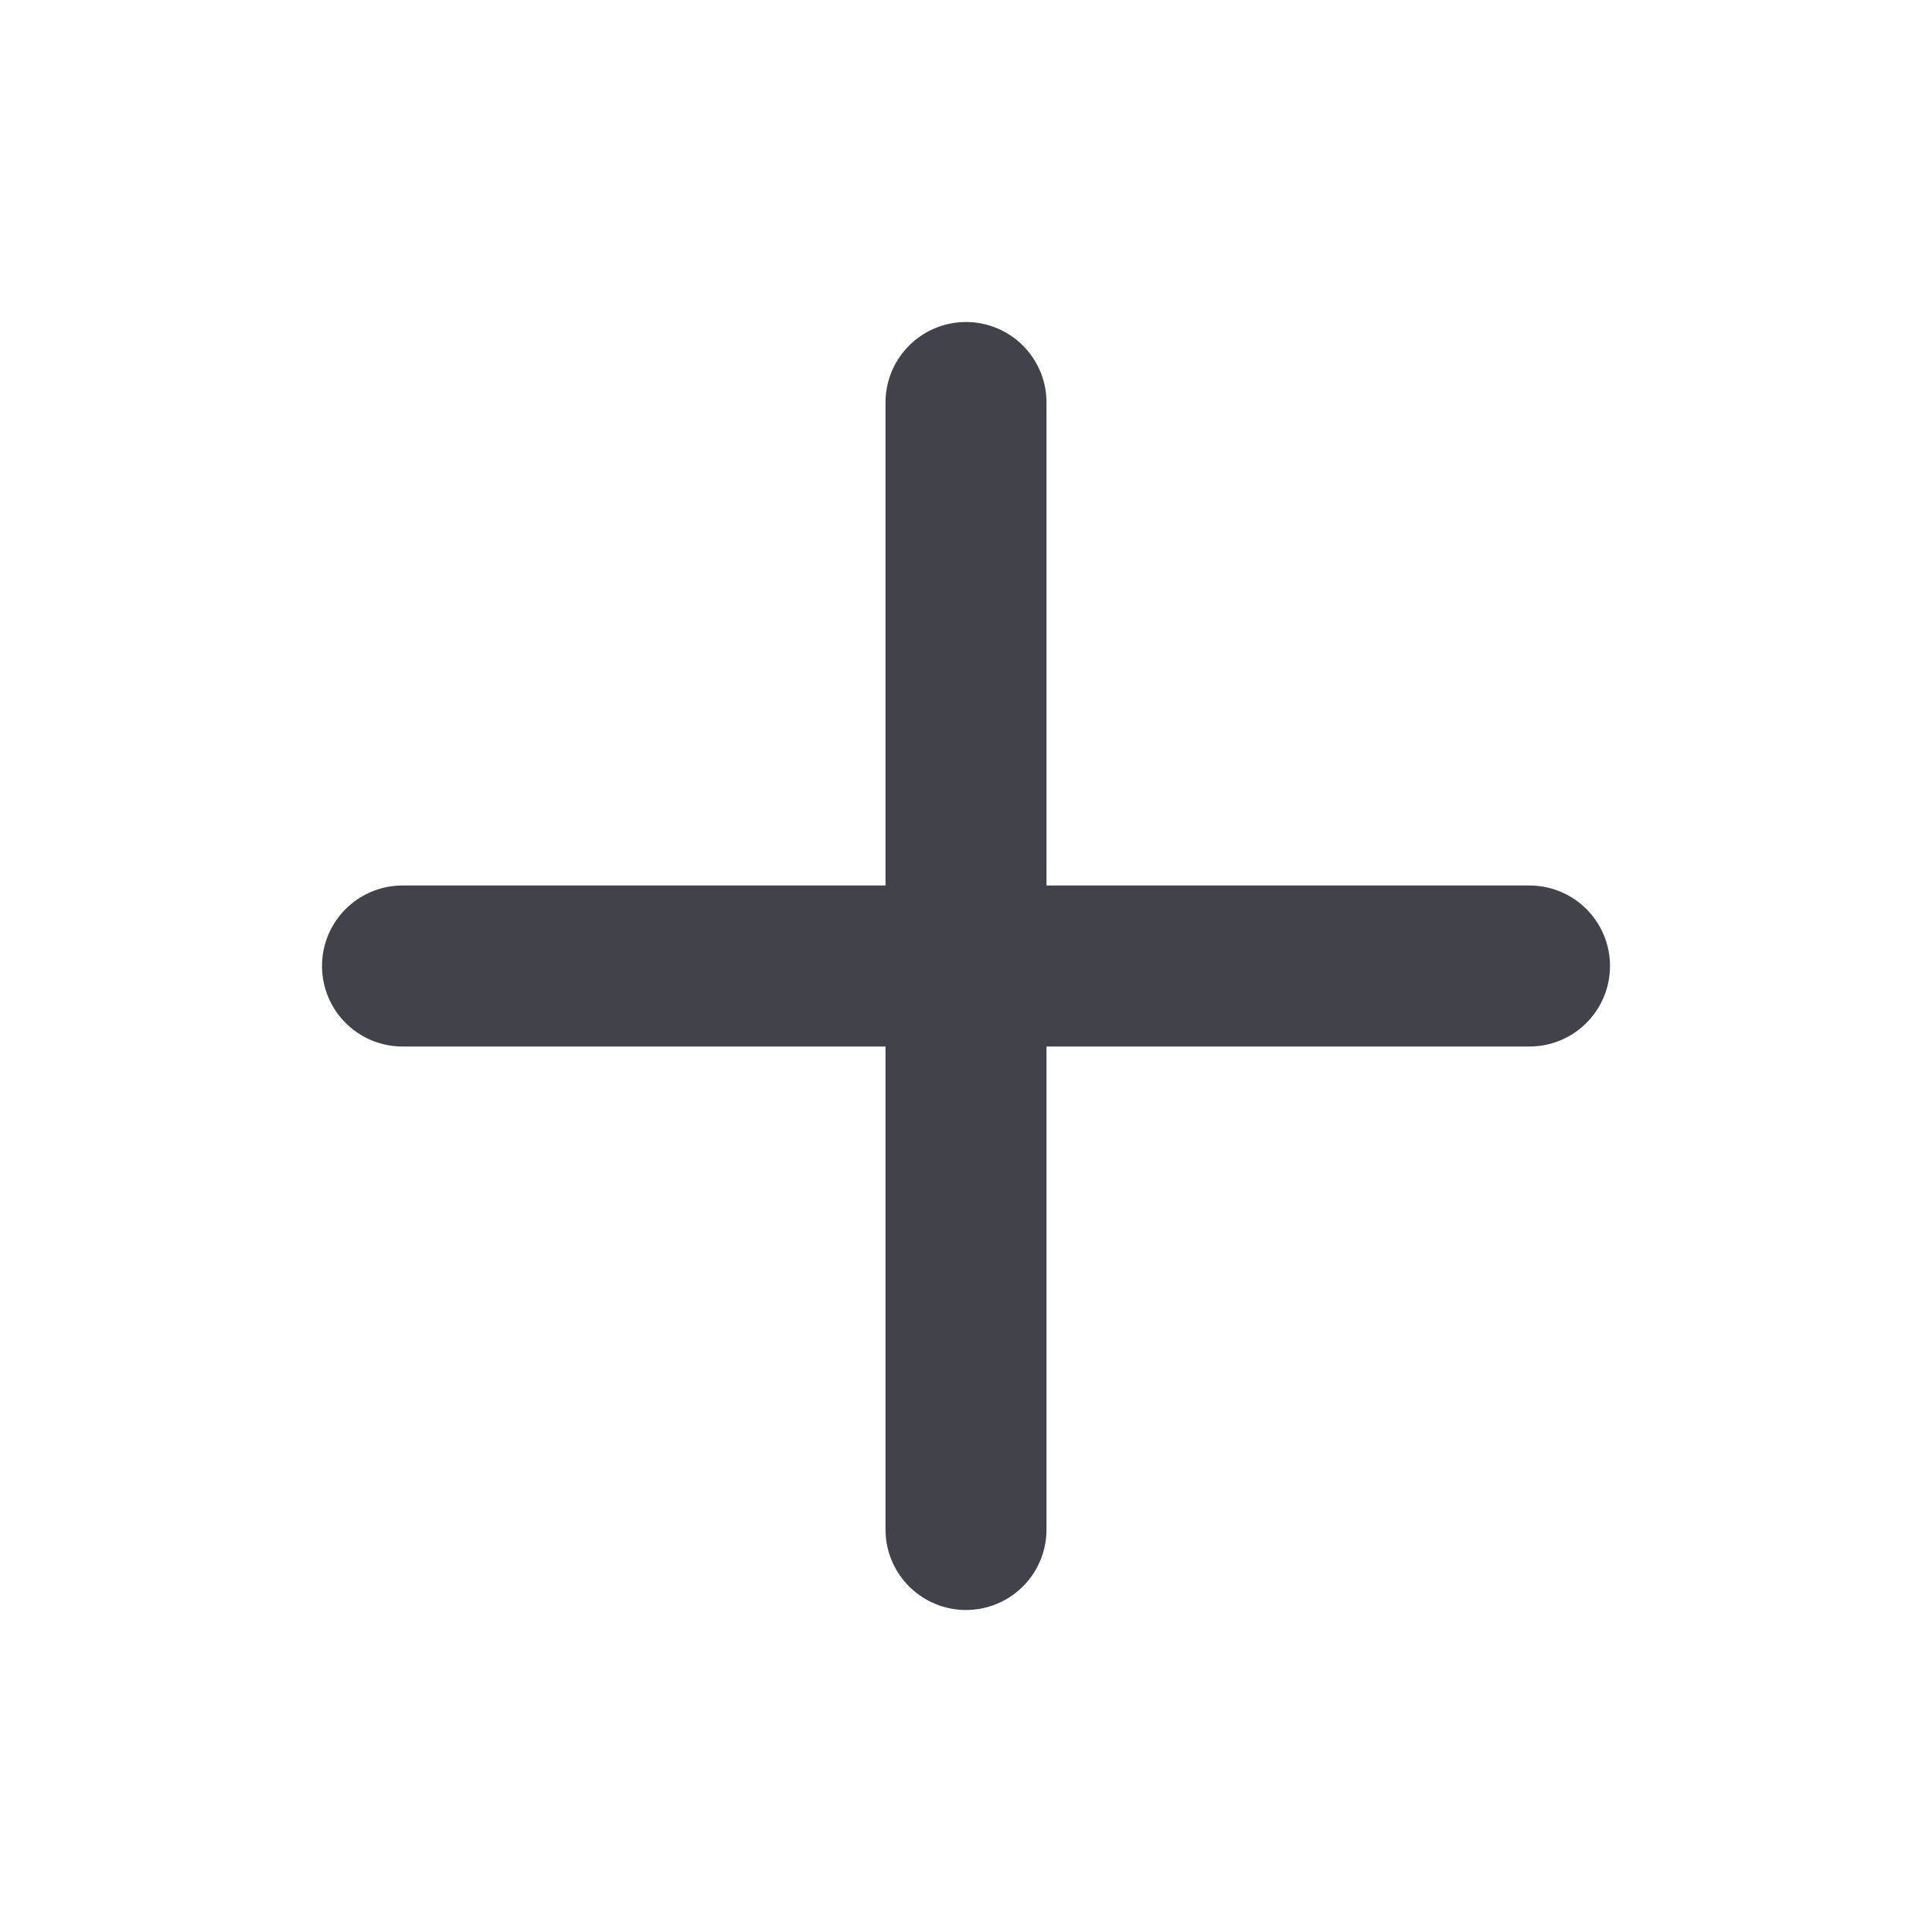
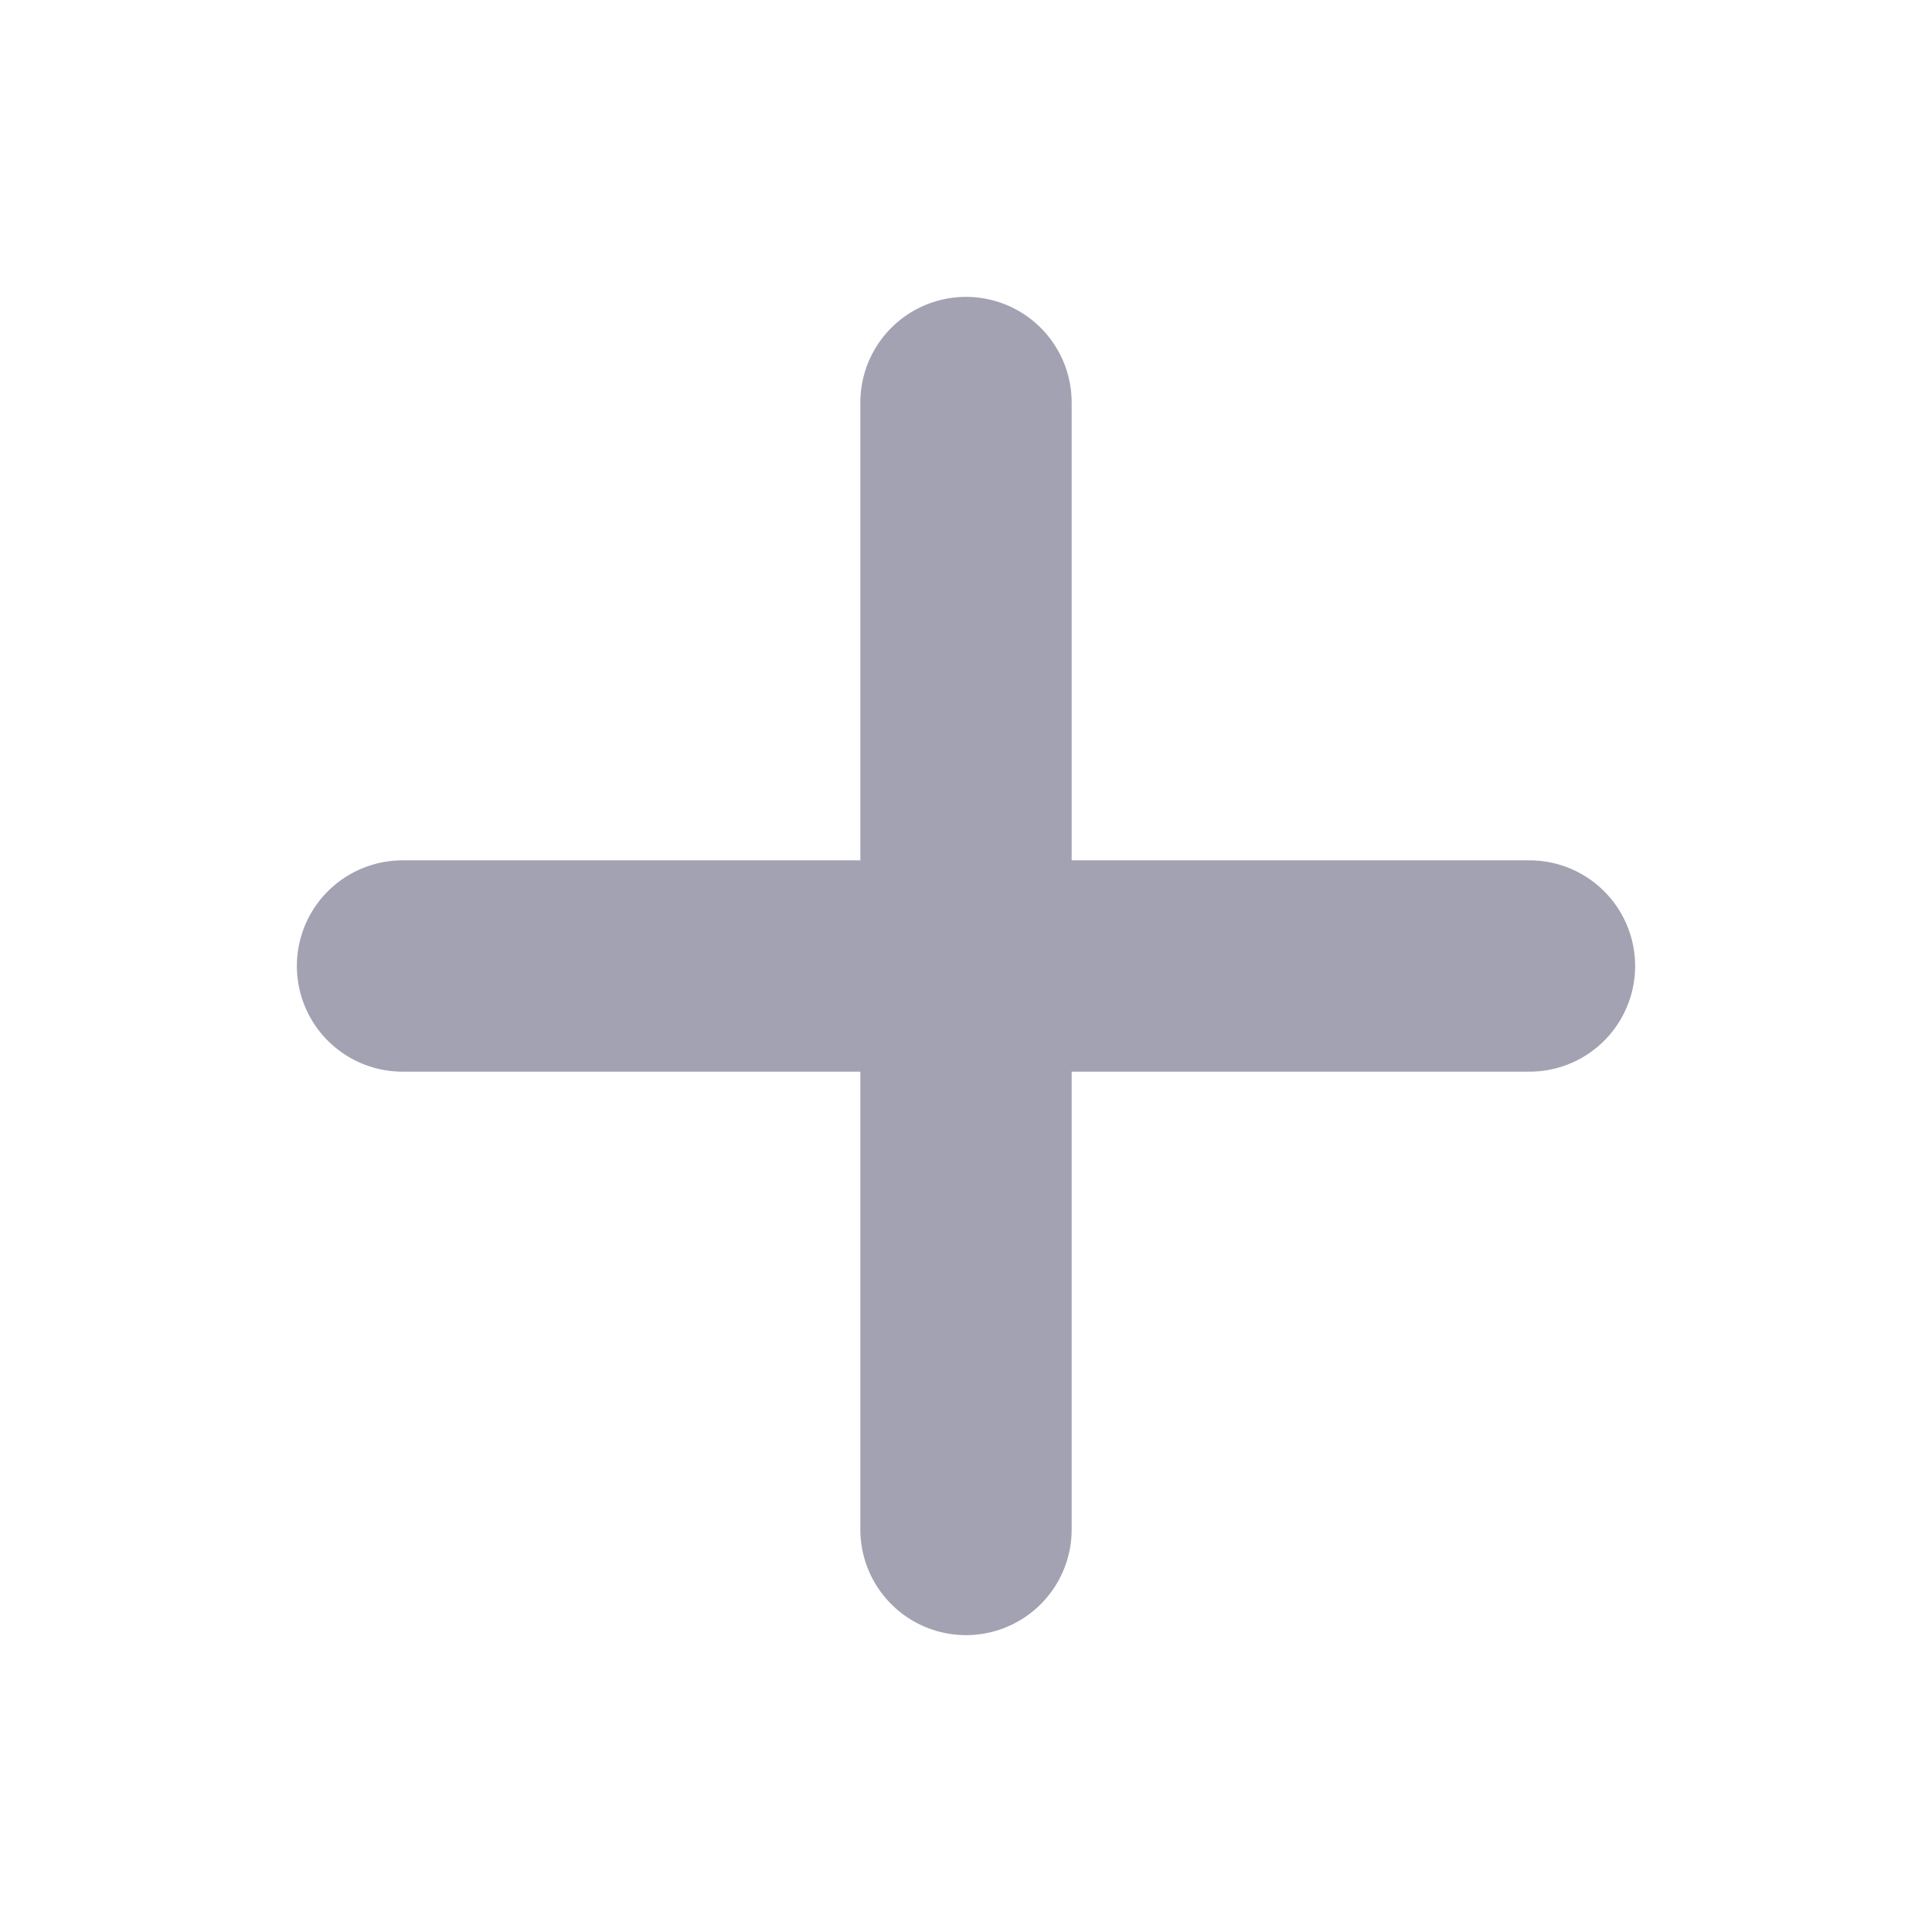
- <svg xmlns="http://www.w3.org/2000/svg" width="24" height="24" viewBox="0 0 24 24" fill="none">
-   <path d="M12 5L12 19" stroke="#42424A" stroke-width="2" stroke-linecap="round" />
-   <path d="M19 12L5 12" stroke="#42424A" stroke-width="2" stroke-linecap="round" />
+ <svg xmlns="http://www.w3.org/2000/svg" width="32" height="32" viewBox="0 0 32 32" fill="none">
+   <path d="M16 6.667L16 25.333" stroke="#A2A2B2" stroke-width="3.5" stroke-linecap="round" />
+   <path d="M25.333 16H6.667" stroke="#A2A2B2" stroke-width="3.5" stroke-linecap="round" />
</svg>
